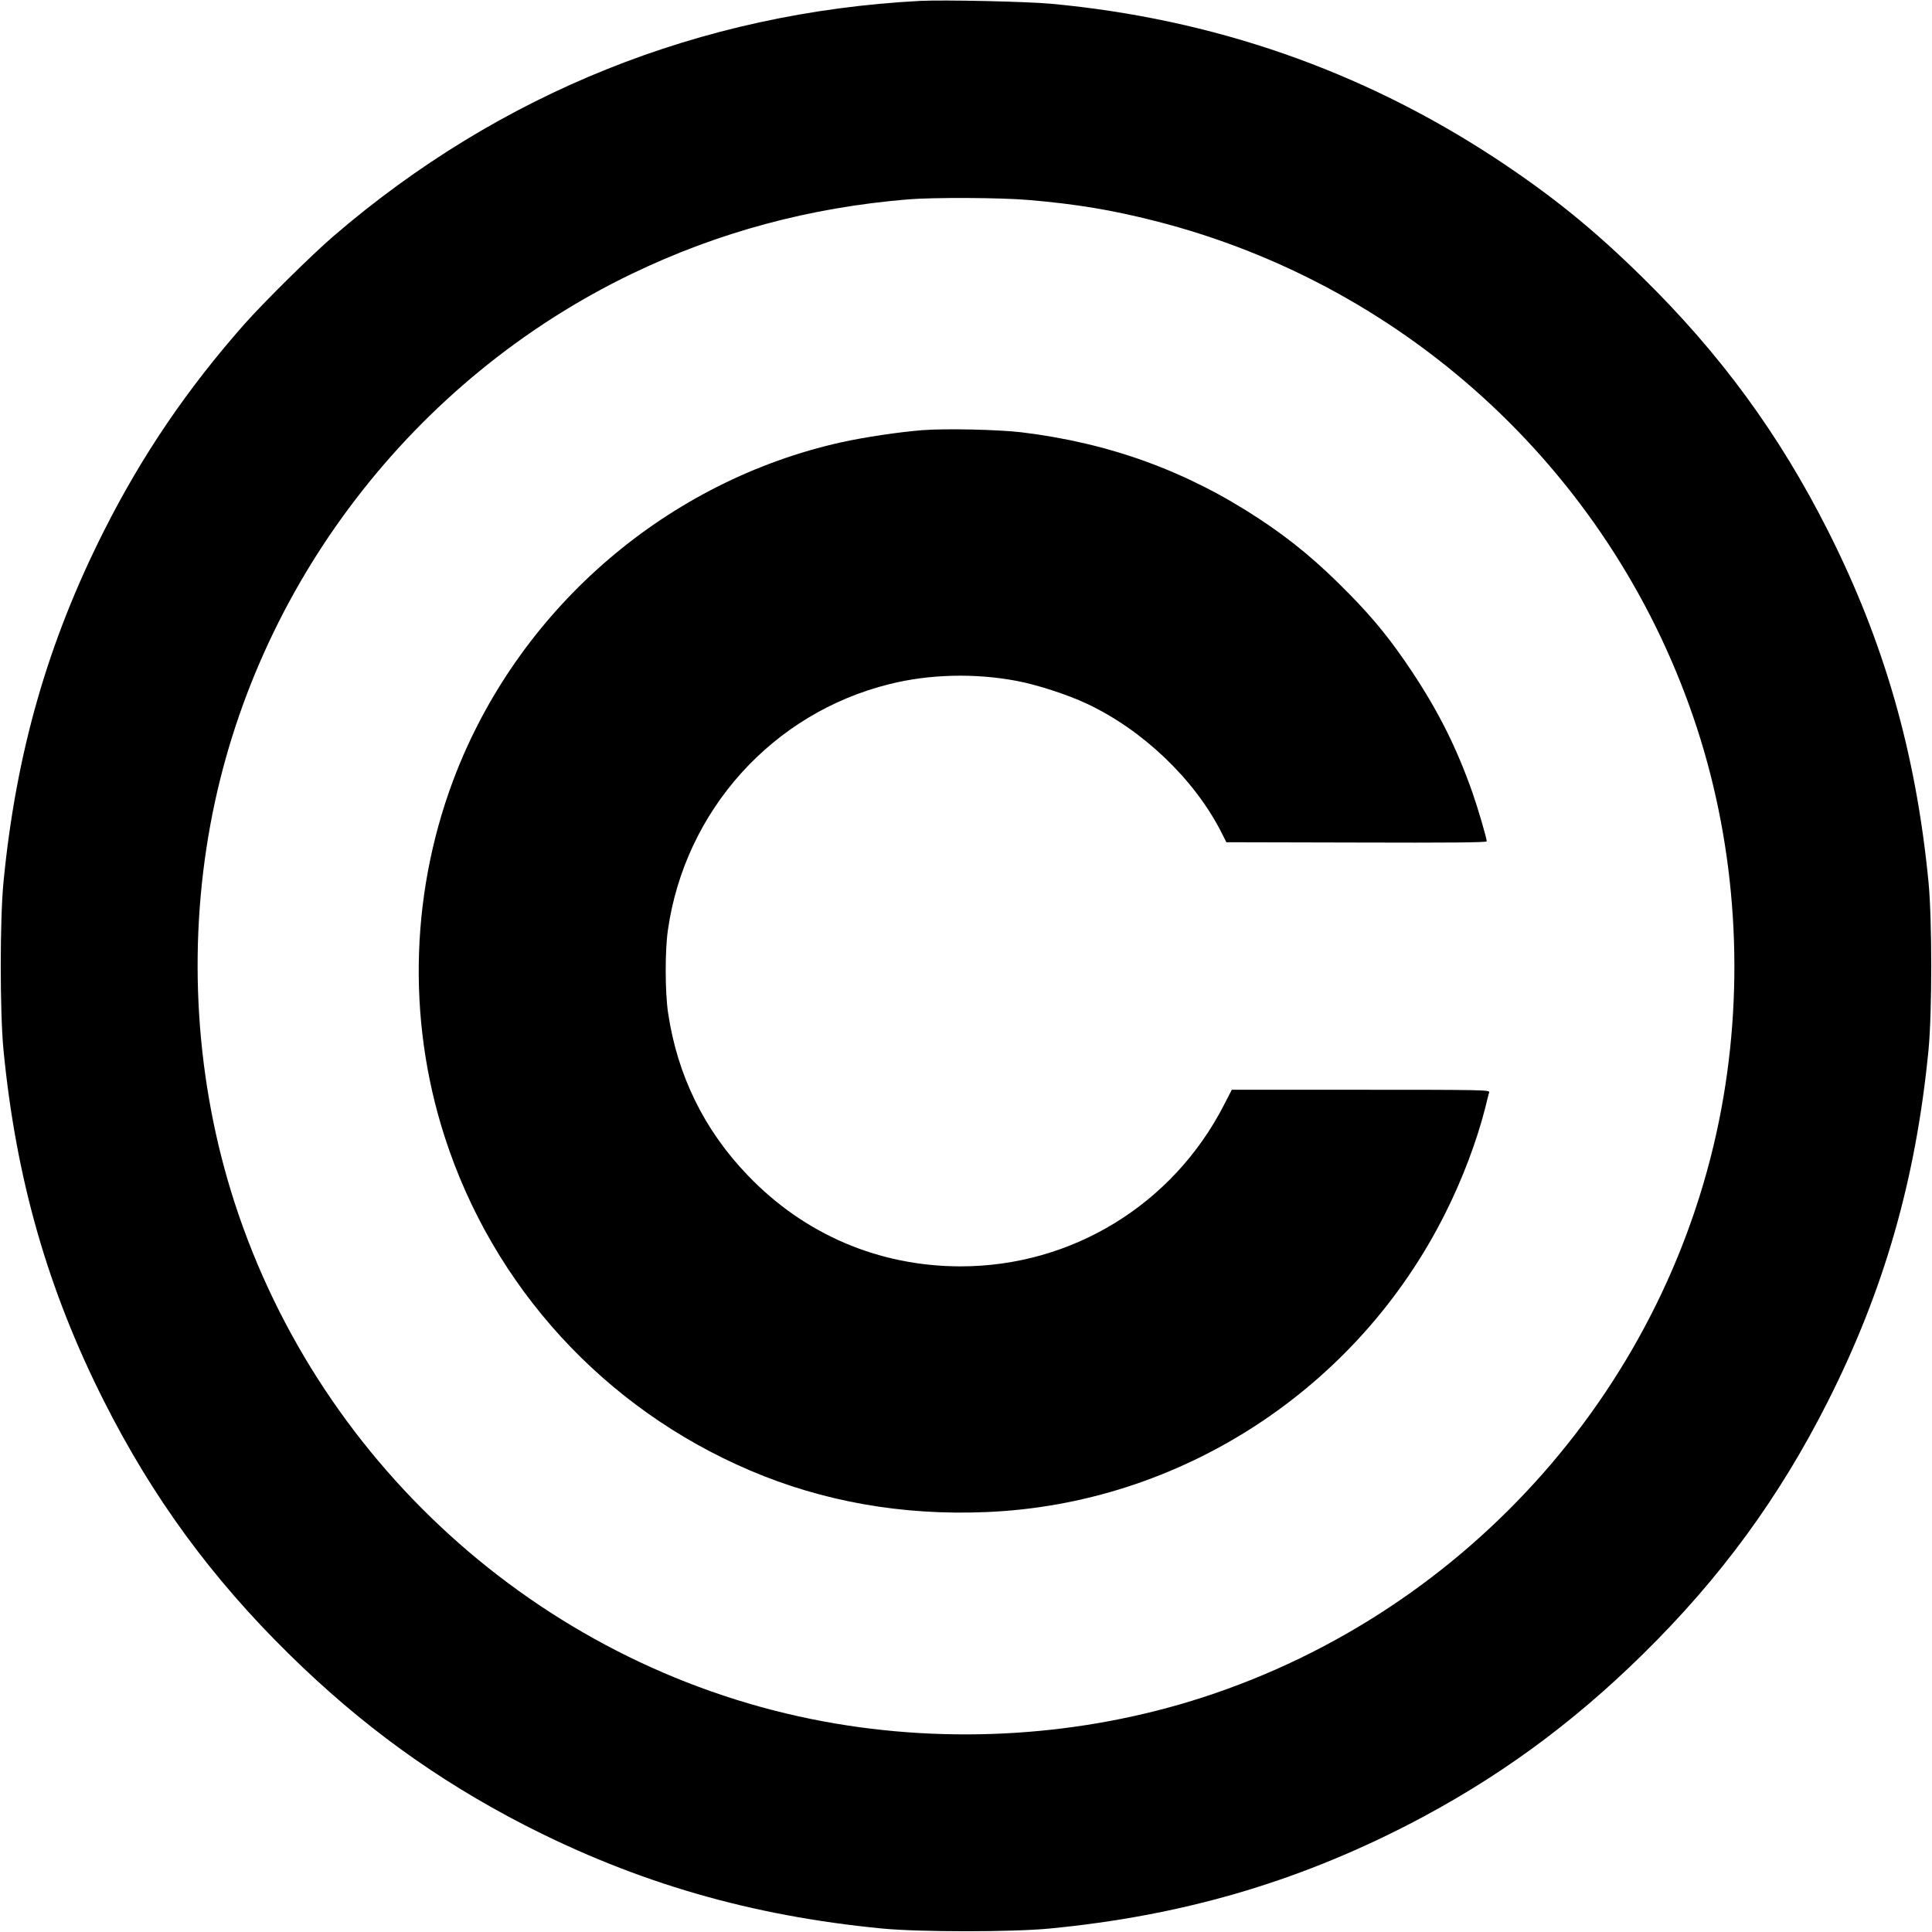
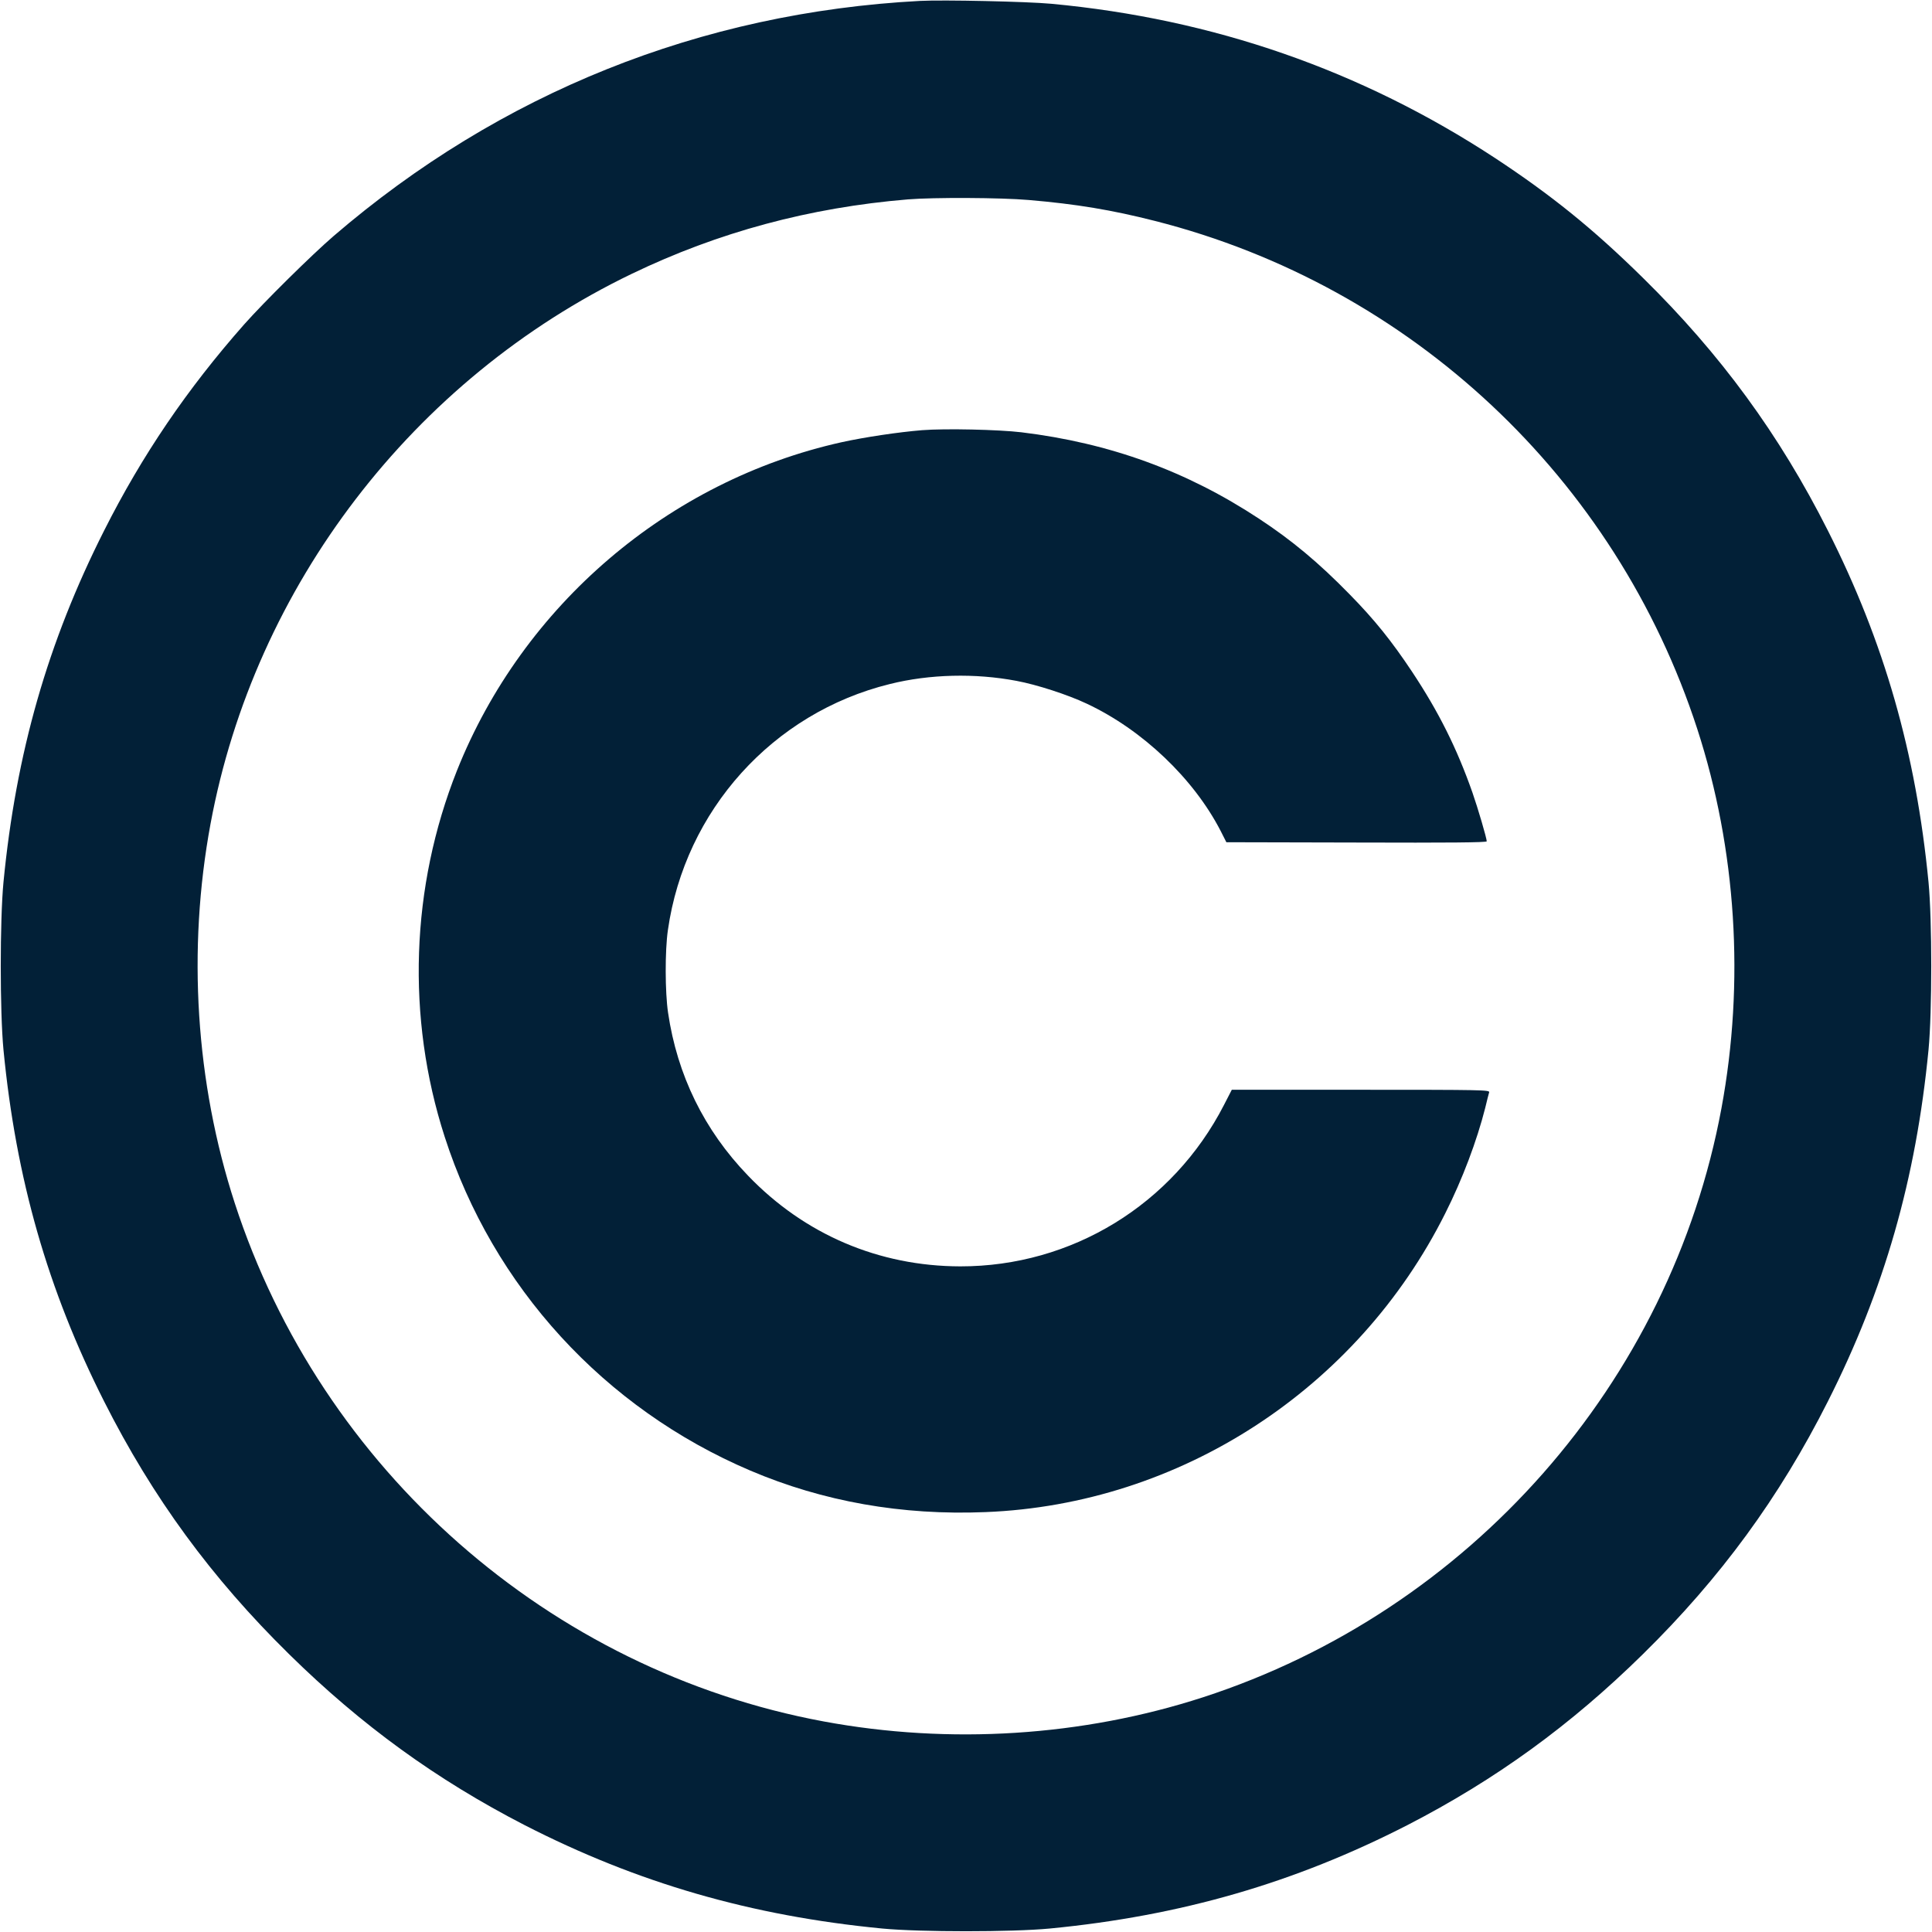
<svg xmlns="http://www.w3.org/2000/svg" version="1.0" width="1280pt" height="1280pt" viewBox="0 0 1280 1280" preserveAspectRatio="xMidYMid meet">
-   <g transform="translate(0,1280) scale(0.1,-0.1)" fill="#000000" stroke="none">
+   <g transform="translate(0,1280) scale(0.1,-0.1)" fill="#022037" stroke="none">
    <path d="M6095 12794 c-1454 -77 -2782 -610 -3885 -1558 -145 -125 -460 -436 -593 -586 -376 -426 -675 -865 -927 -1365 -374 -740 -584 -1475 -667 -2330 -24 -252 -24 -858 0 -1110 83 -855 293 -1590 667 -2330 321 -636 711 -1169 1226 -1675 479 -471 976 -831 1558 -1131 749 -384 1502 -602 2371 -686 252 -24 858 -24 1110 0 869 84 1622 302 2371 686 582 300 1079 660 1558 1131 515 506 905 1039 1226 1675 374 740 584 1475 667 2330 24 252 24 858 0 1110 -83 855 -293 1590 -667 2330 -321 636 -711 1169 -1226 1675 -329 324 -607 548 -979 793 -888 582 -1867 922 -2940 1022 -162 15 -716 27 -870 19z m720 -1319 c317 -27 551 -66 838 -139 1695 -431 3052 -1703 3592 -3366 259 -798 315 -1678 160 -2513 -337 -1817 -1667 -3328 -3435 -3902 -798 -259 -1678 -315 -2513 -160 -1817 337 -3328 1667 -3902 3435 -259 798 -315 1678 -160 2513 292 1574 1342 2945 2791 3643 573 276 1178 439 1829 493 170 14 617 12 800 -4z" />
    <path d="M6110 9950 c-159 -13 -380 -46 -535 -80 -1145 -255 -2110 -1079 -2547 -2174 -307 -772 -337 -1637 -82 -2427 320 -994 1057 -1800 2025 -2212 481 -205 1005 -298 1559 -275 1288 51 2462 814 3045 1979 114 226 210 482 265 699 11 47 23 93 26 103 5 16 -40 17 -850 17 l-855 0 -52 -101 c-339 -660 -1009 -1070 -1747 -1069 -539 1 -1032 211 -1407 602 -290 301 -468 665 -529 1079 -20 135 -21 410 -1 547 113 793 695 1439 1470 1630 264 66 566 73 840 21 134 -25 338 -91 465 -151 369 -173 708 -496 887 -843 l38 -75 863 -2 c610 -2 862 0 862 8 0 20 -58 218 -95 324 -102 290 -222 532 -400 800 -135 203 -248 344 -414 513 -205 210 -383 358 -599 500 -481 317 -991 502 -1575 573 -152 18 -504 26 -657 14z" />
  </g>
</svg>
